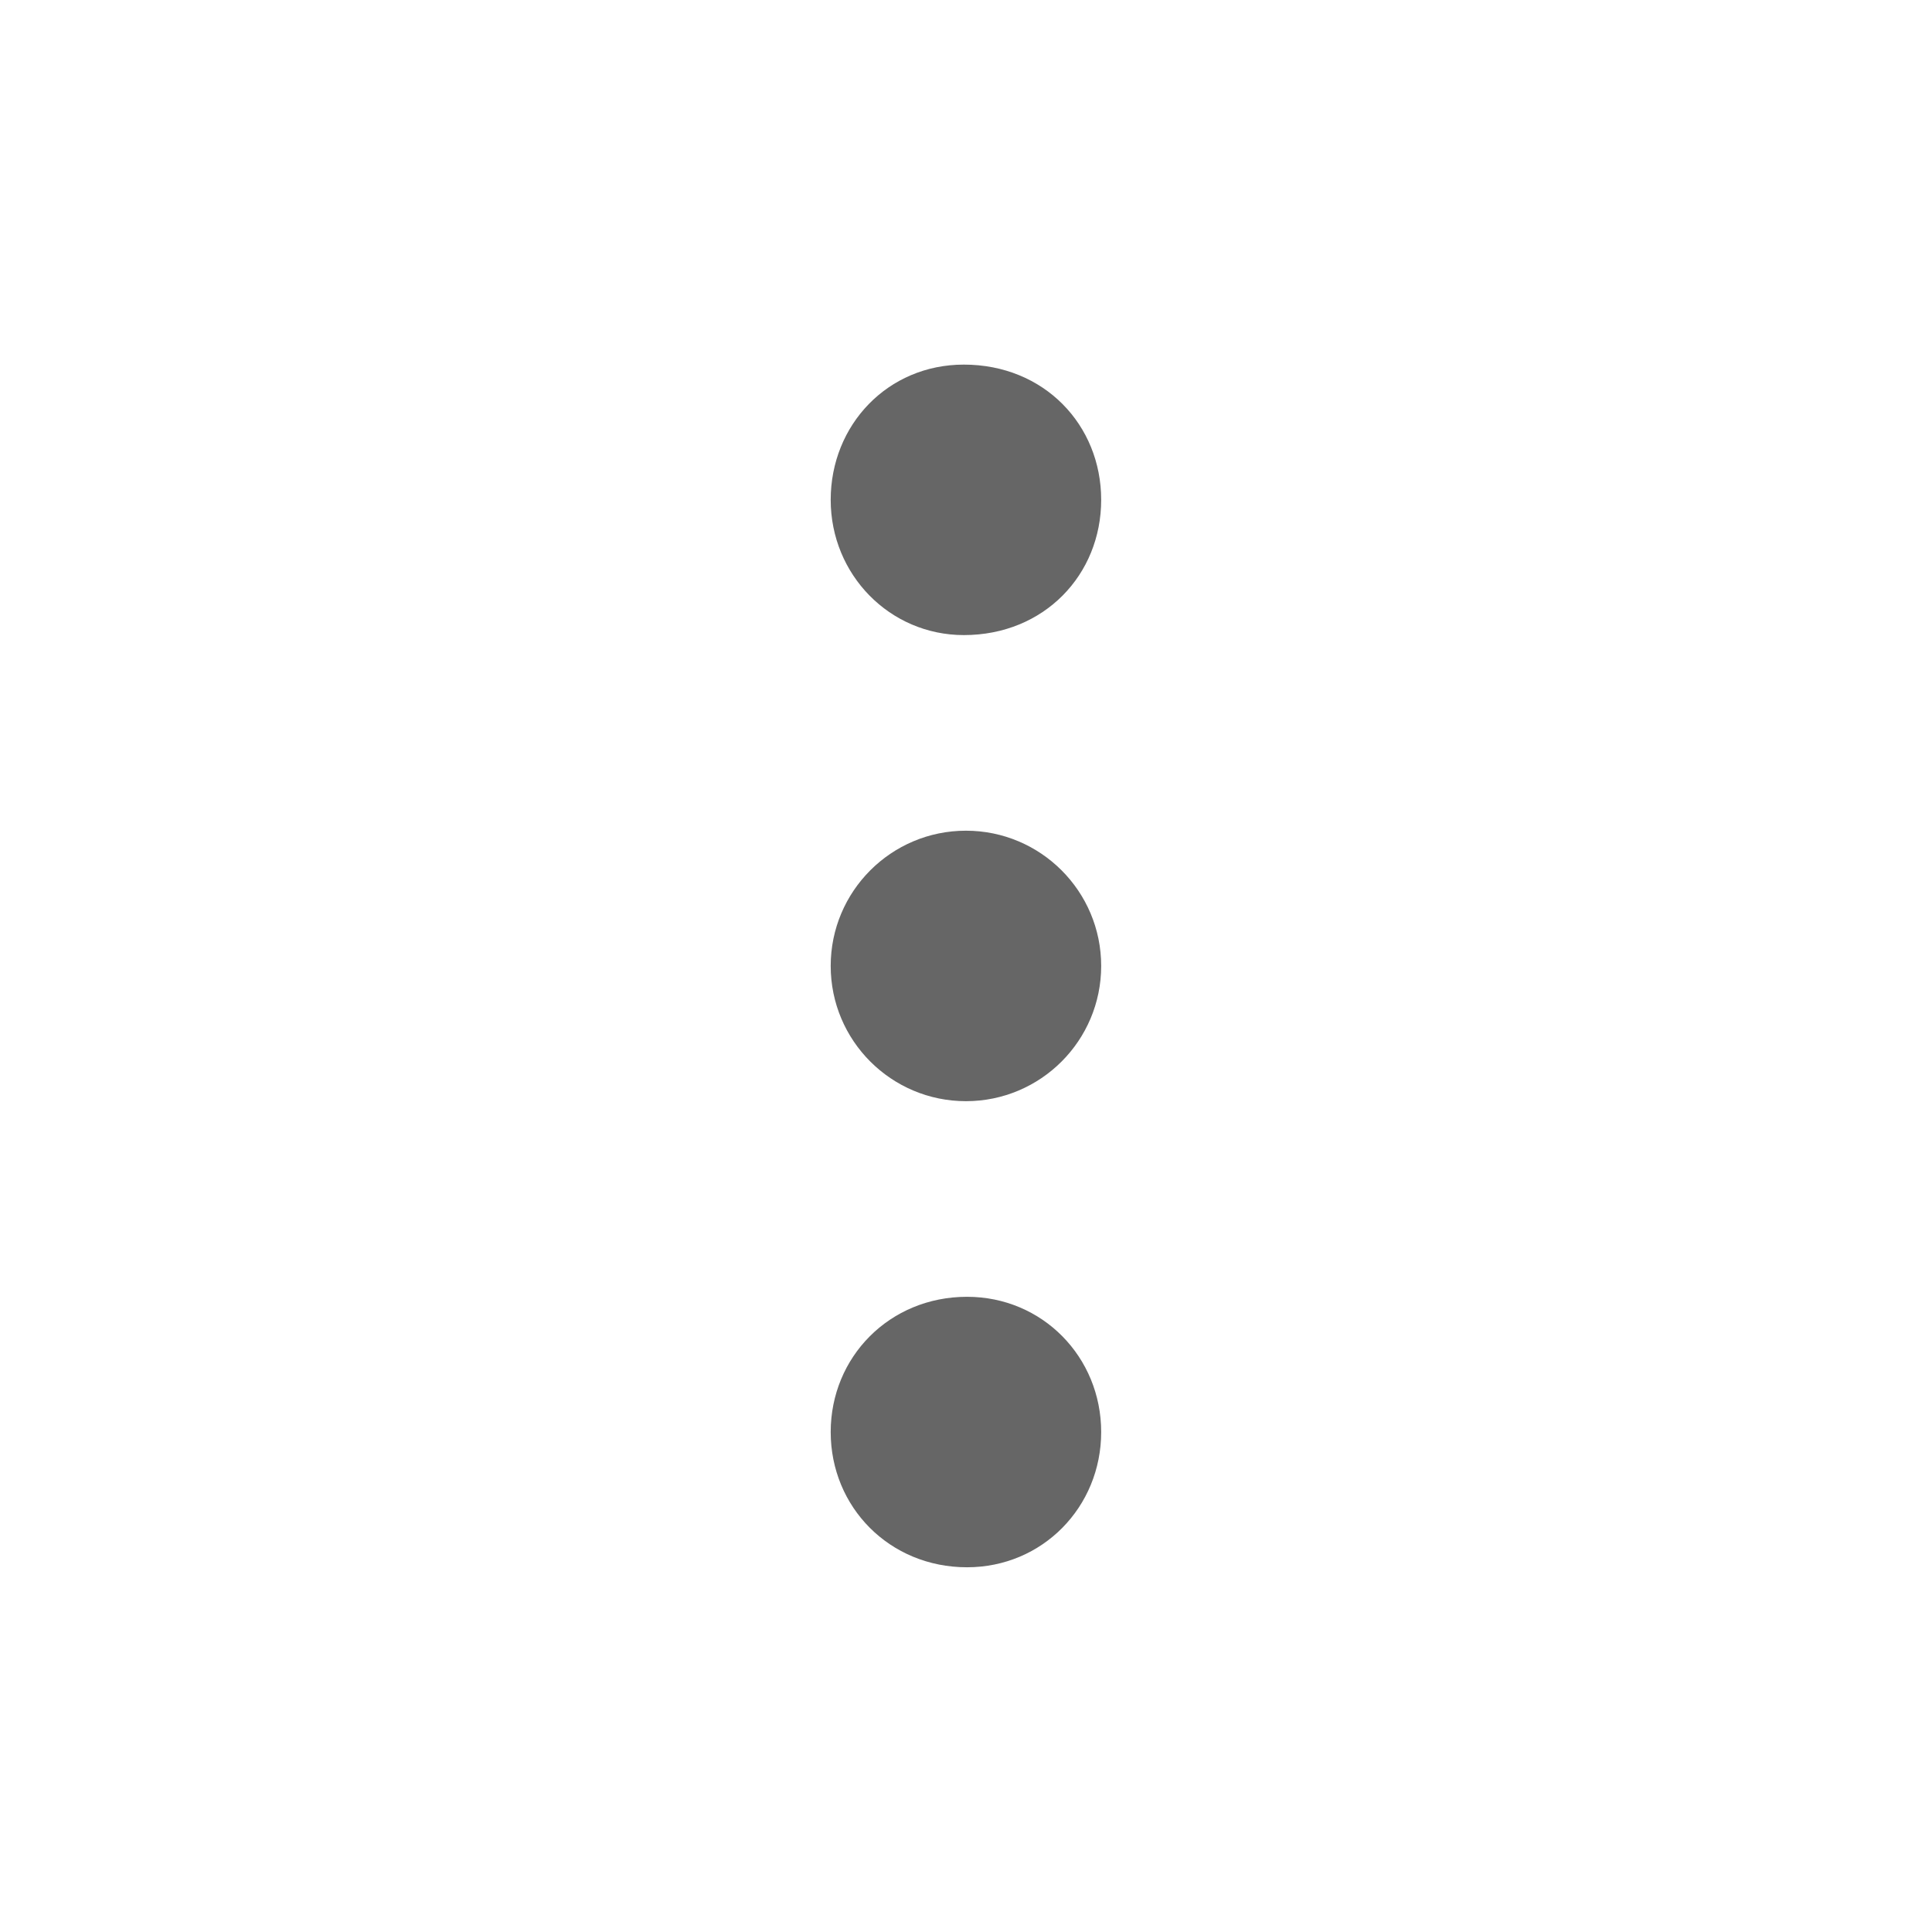
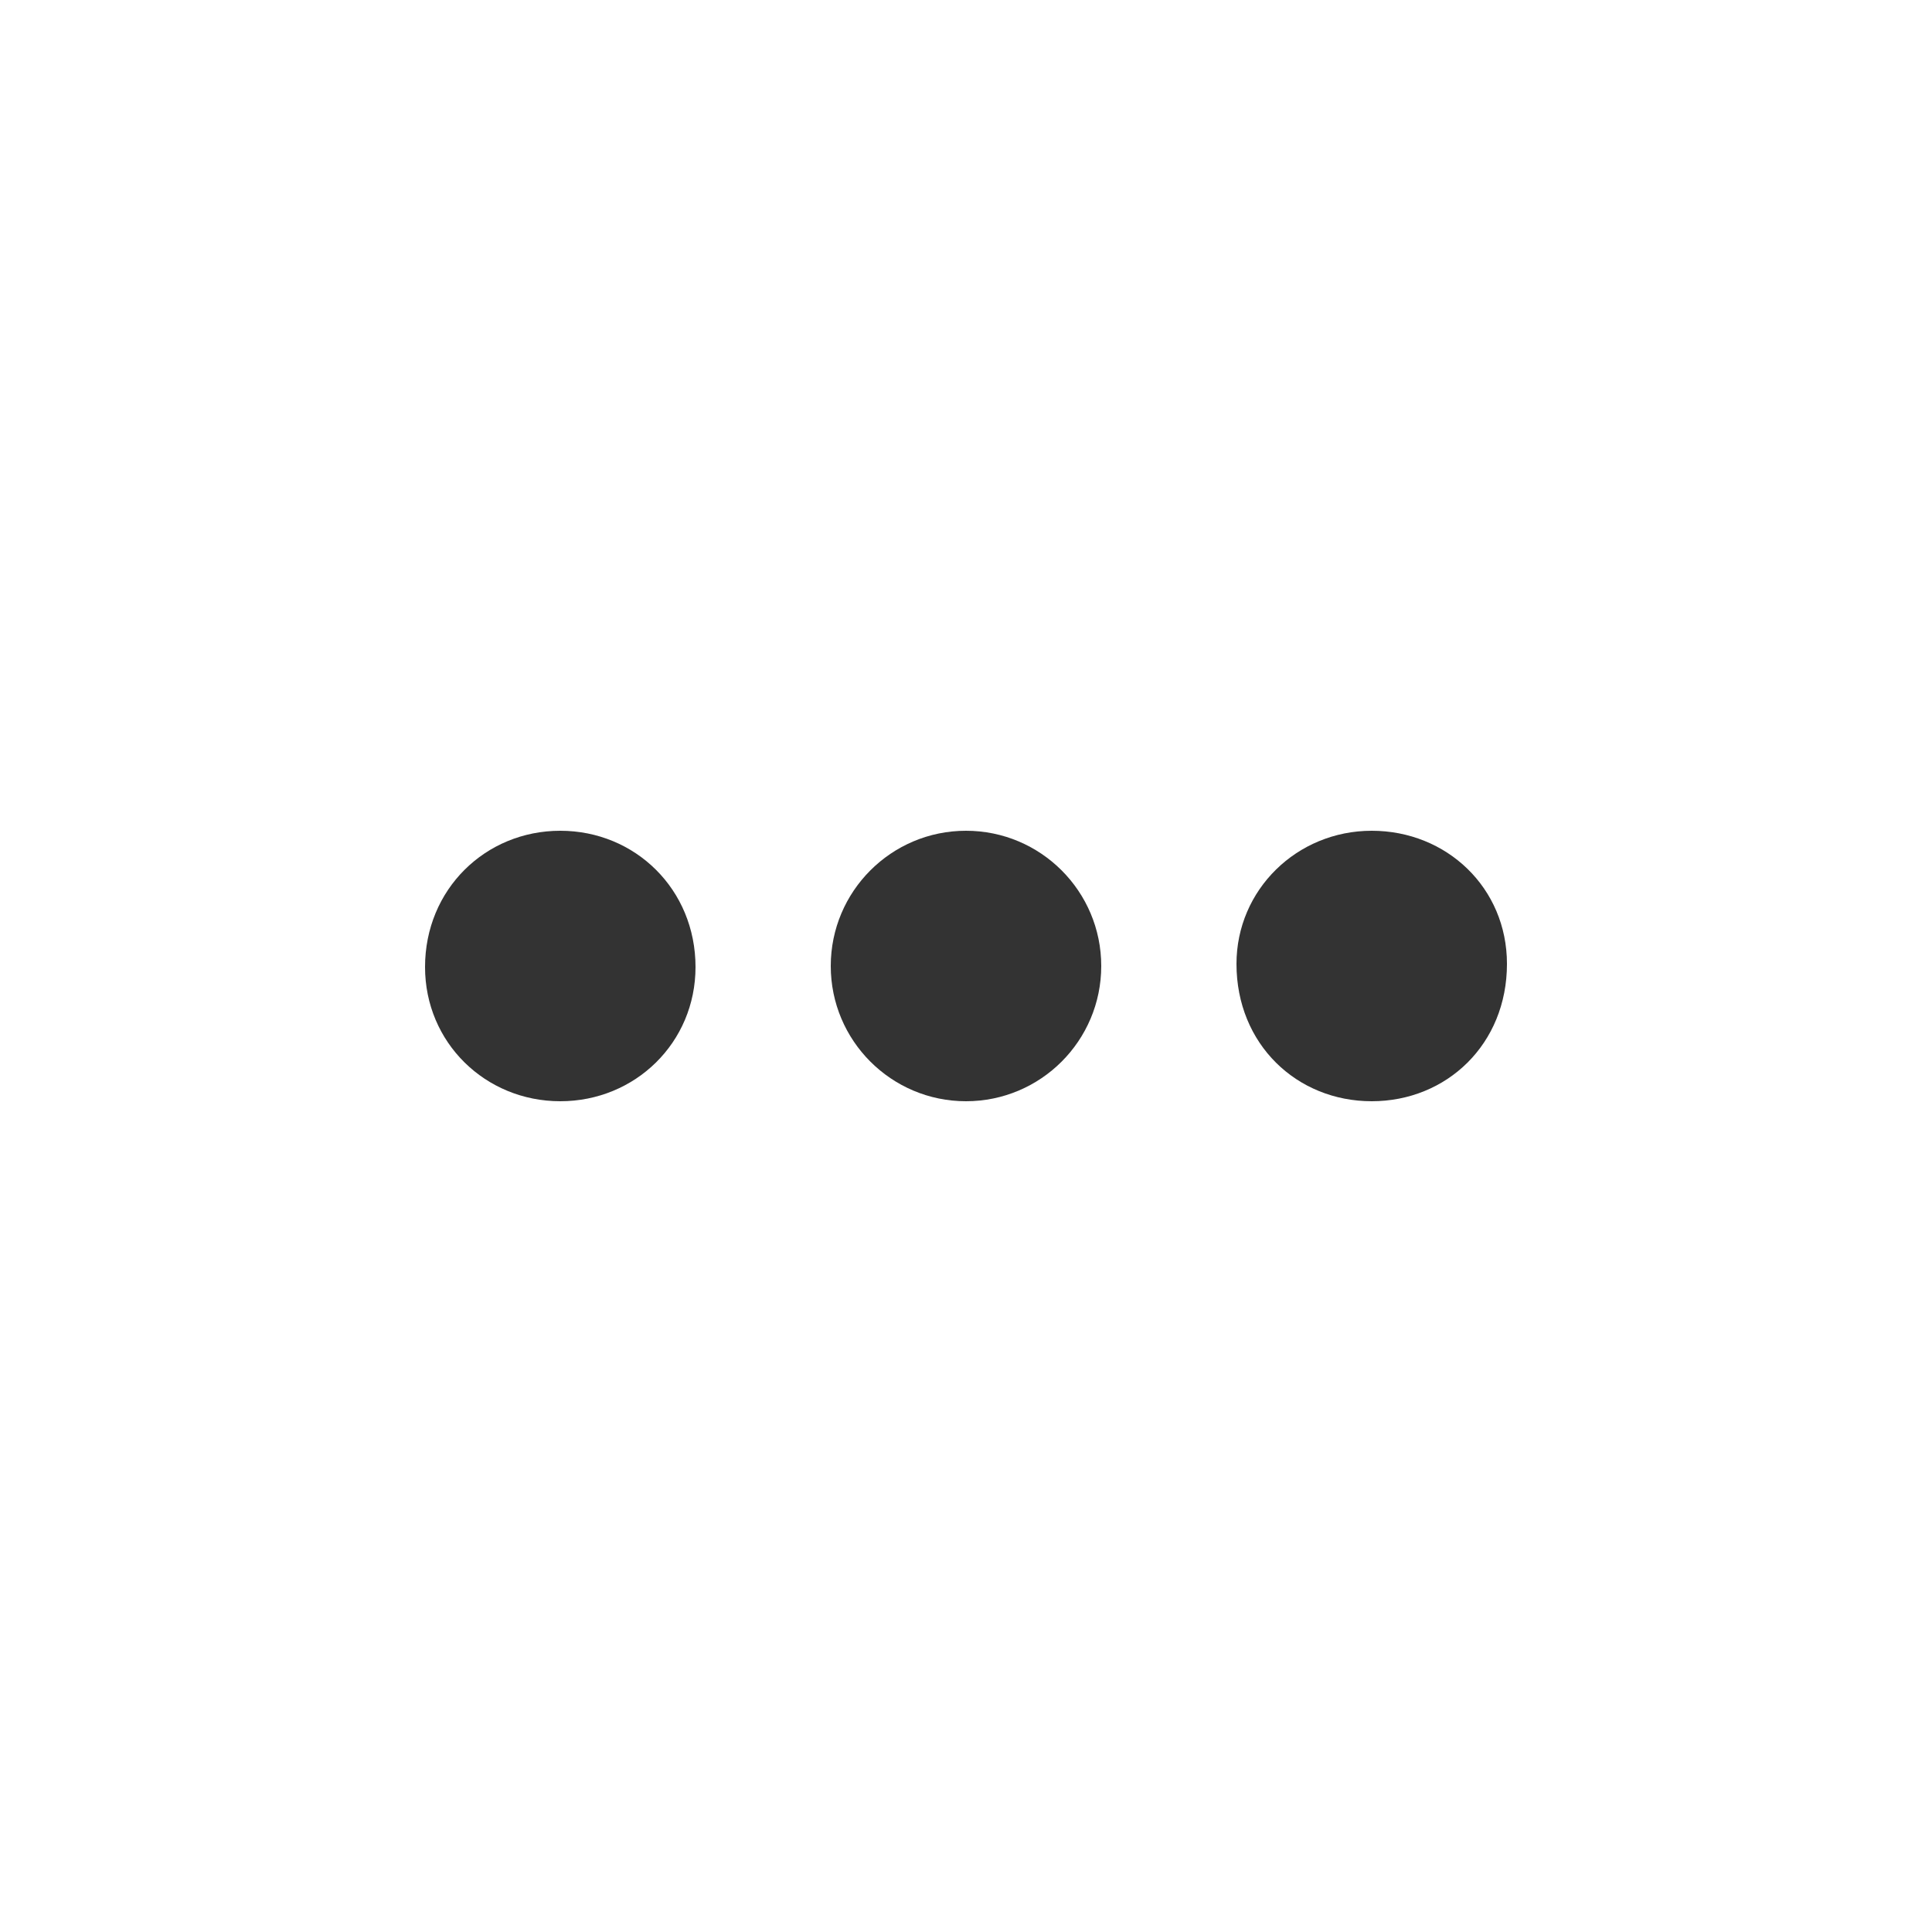
<svg xmlns="http://www.w3.org/2000/svg" width="32" height="32" viewBox="0 0 32 32" fill="none">
-   <path d="M13.759 23.719C13.759 22.478 14.732 21.479 16.017 21.479C17.267 21.479 18.239 22.478 18.239 23.719C18.239 24.96 17.267 25.959 16.017 25.959C14.732 25.959 13.759 24.96 13.759 23.719Z" fill="#666666" />
-   <path d="M15.999 13.759C14.762 13.759 13.759 14.762 13.759 15.999C13.759 17.236 14.762 18.239 15.999 18.239C17.236 18.239 18.239 17.236 18.239 15.999C18.239 14.762 17.236 13.759 15.999 13.759Z" fill="#666666" />
-   <path d="M13.759 8.279C13.759 7.038 14.704 6.039 15.964 6.039C17.294 6.039 18.239 7.038 18.239 8.279C18.239 9.52 17.294 10.519 15.964 10.519C14.739 10.519 13.759 9.52 13.759 8.279Z" fill="#666666" />
+   <path d="M9.28 13.76C10.521 13.76 11.52 14.732 11.52 16.017C11.52 17.268 10.521 18.24 9.28 18.24C8.039 18.24 7.04 17.268 7.04 16.017C7.04 14.732 8.039 13.76 9.28 13.76Z" fill="#333333" />
+   <path d="M18.24 16C18.24 14.763 17.237 13.76 16 13.76C14.763 13.76 13.76 14.763 13.76 16C13.76 17.237 14.763 18.24 16 18.24C17.237 18.24 18.24 17.237 18.24 16Z" fill="#333333" />
+   <path d="M22.72 13.76C23.961 13.76 24.96 14.705 24.96 15.965C24.96 17.295 23.961 18.24 22.72 18.24C21.479 18.24 20.48 17.295 20.48 15.965C20.48 14.74 21.479 13.76 22.72 13.76Z" fill="#333333" />
</svg>
